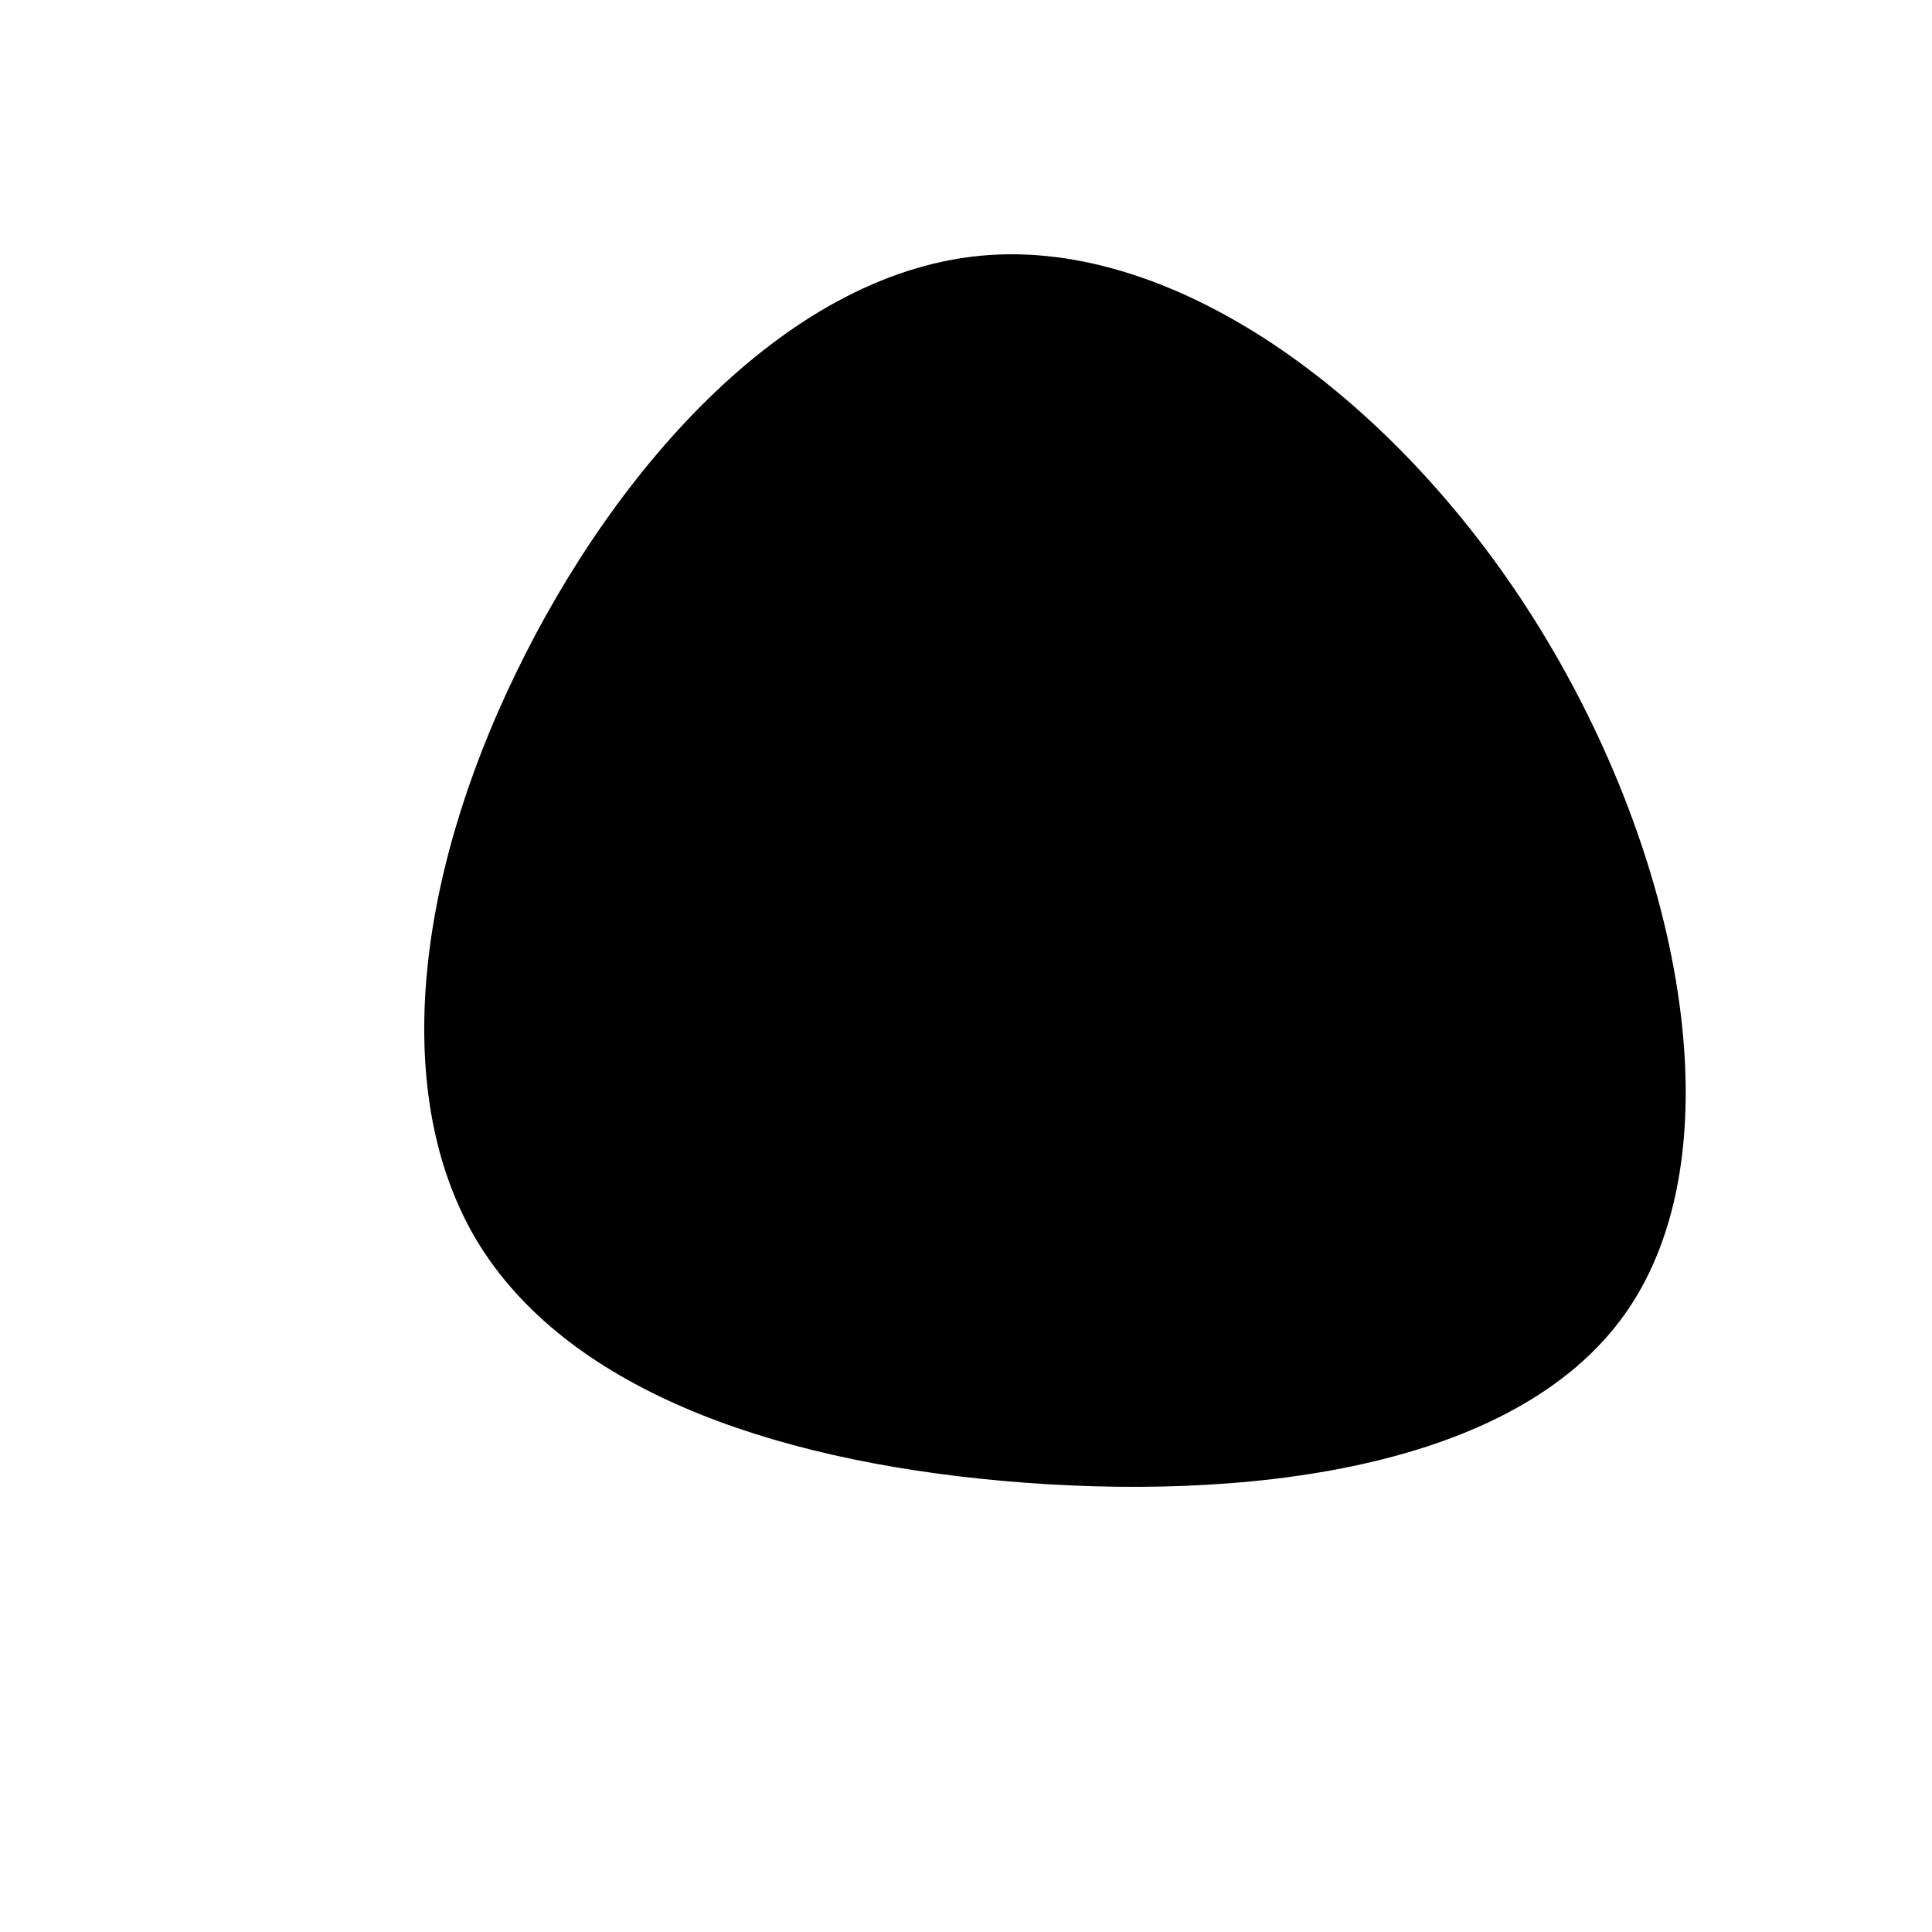
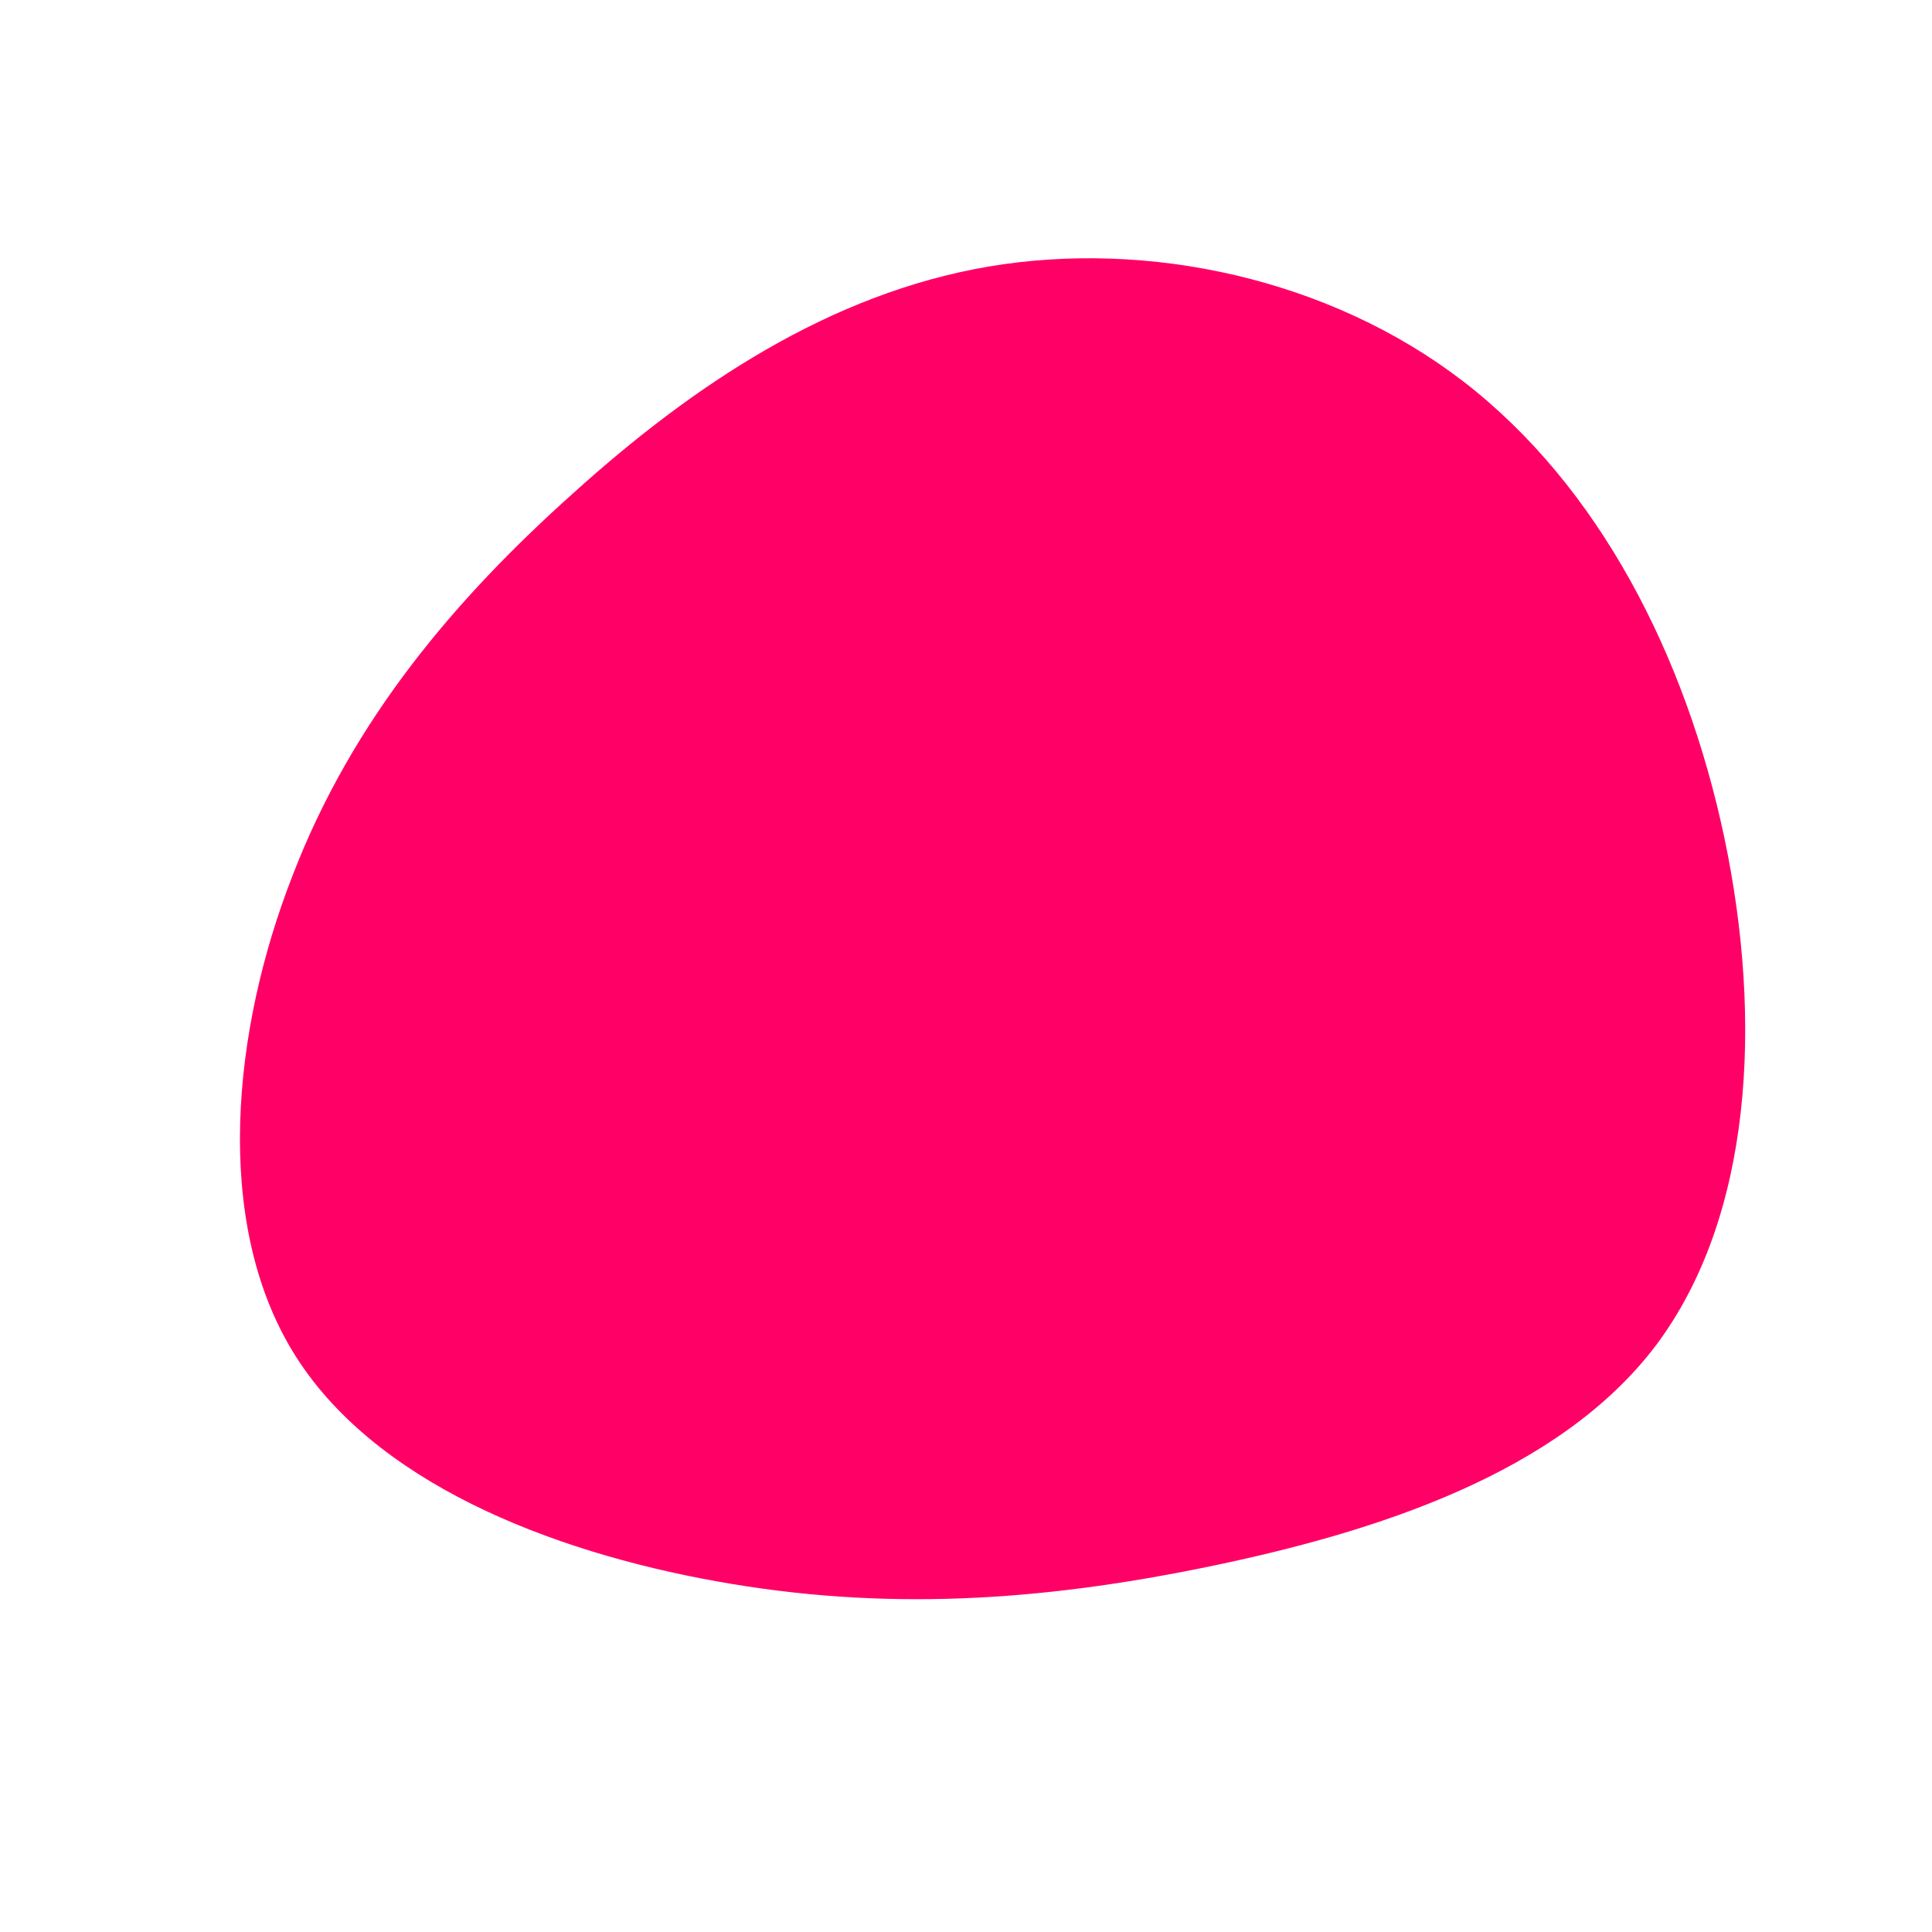
<svg xmlns="http://www.w3.org/2000/svg" viewBox="0 0 200 200">
-   <path fill="#000000" d="M60.1,-33.8C74.3,-10.1,79.8,19.5,68.3,35.9C56.8,52.3,28.4,55.5,3.8,53.3C-20.8,51.1,-41.5,43.5,-50.6,28.5C-59.6,13.5,-57,-8.9,-46.6,-30.3C-36.2,-51.8,-18.1,-72.2,2.4,-73.6C23,-75,46,-57.4,60.1,-33.8Z" transform="translate(100 100)" />
+   <path fill="#FF0066" d="M51.5,-60.5C65.5,-49.7,74.5,-32.2,78.5,-13.3C82.5,5.7,81.4,26,71.4,39.3C61.4,52.5,42.5,58.6,25,62.2C7.5,65.8,-8.6,66.8,-25.8,63.7C-43.1,60.6,-61.5,53.4,-69.7,39.9C-77.9,26.4,-76,6.7,-69.7,-9.4C-63.5,-25.5,-52.9,-38,-40.6,-49C-28.3,-60.1,-14.1,-69.6,2.3,-72.4C18.8,-75.2,37.6,-71.2,51.5,-60.5Z" transform="translate(100 100)" />
</svg>
